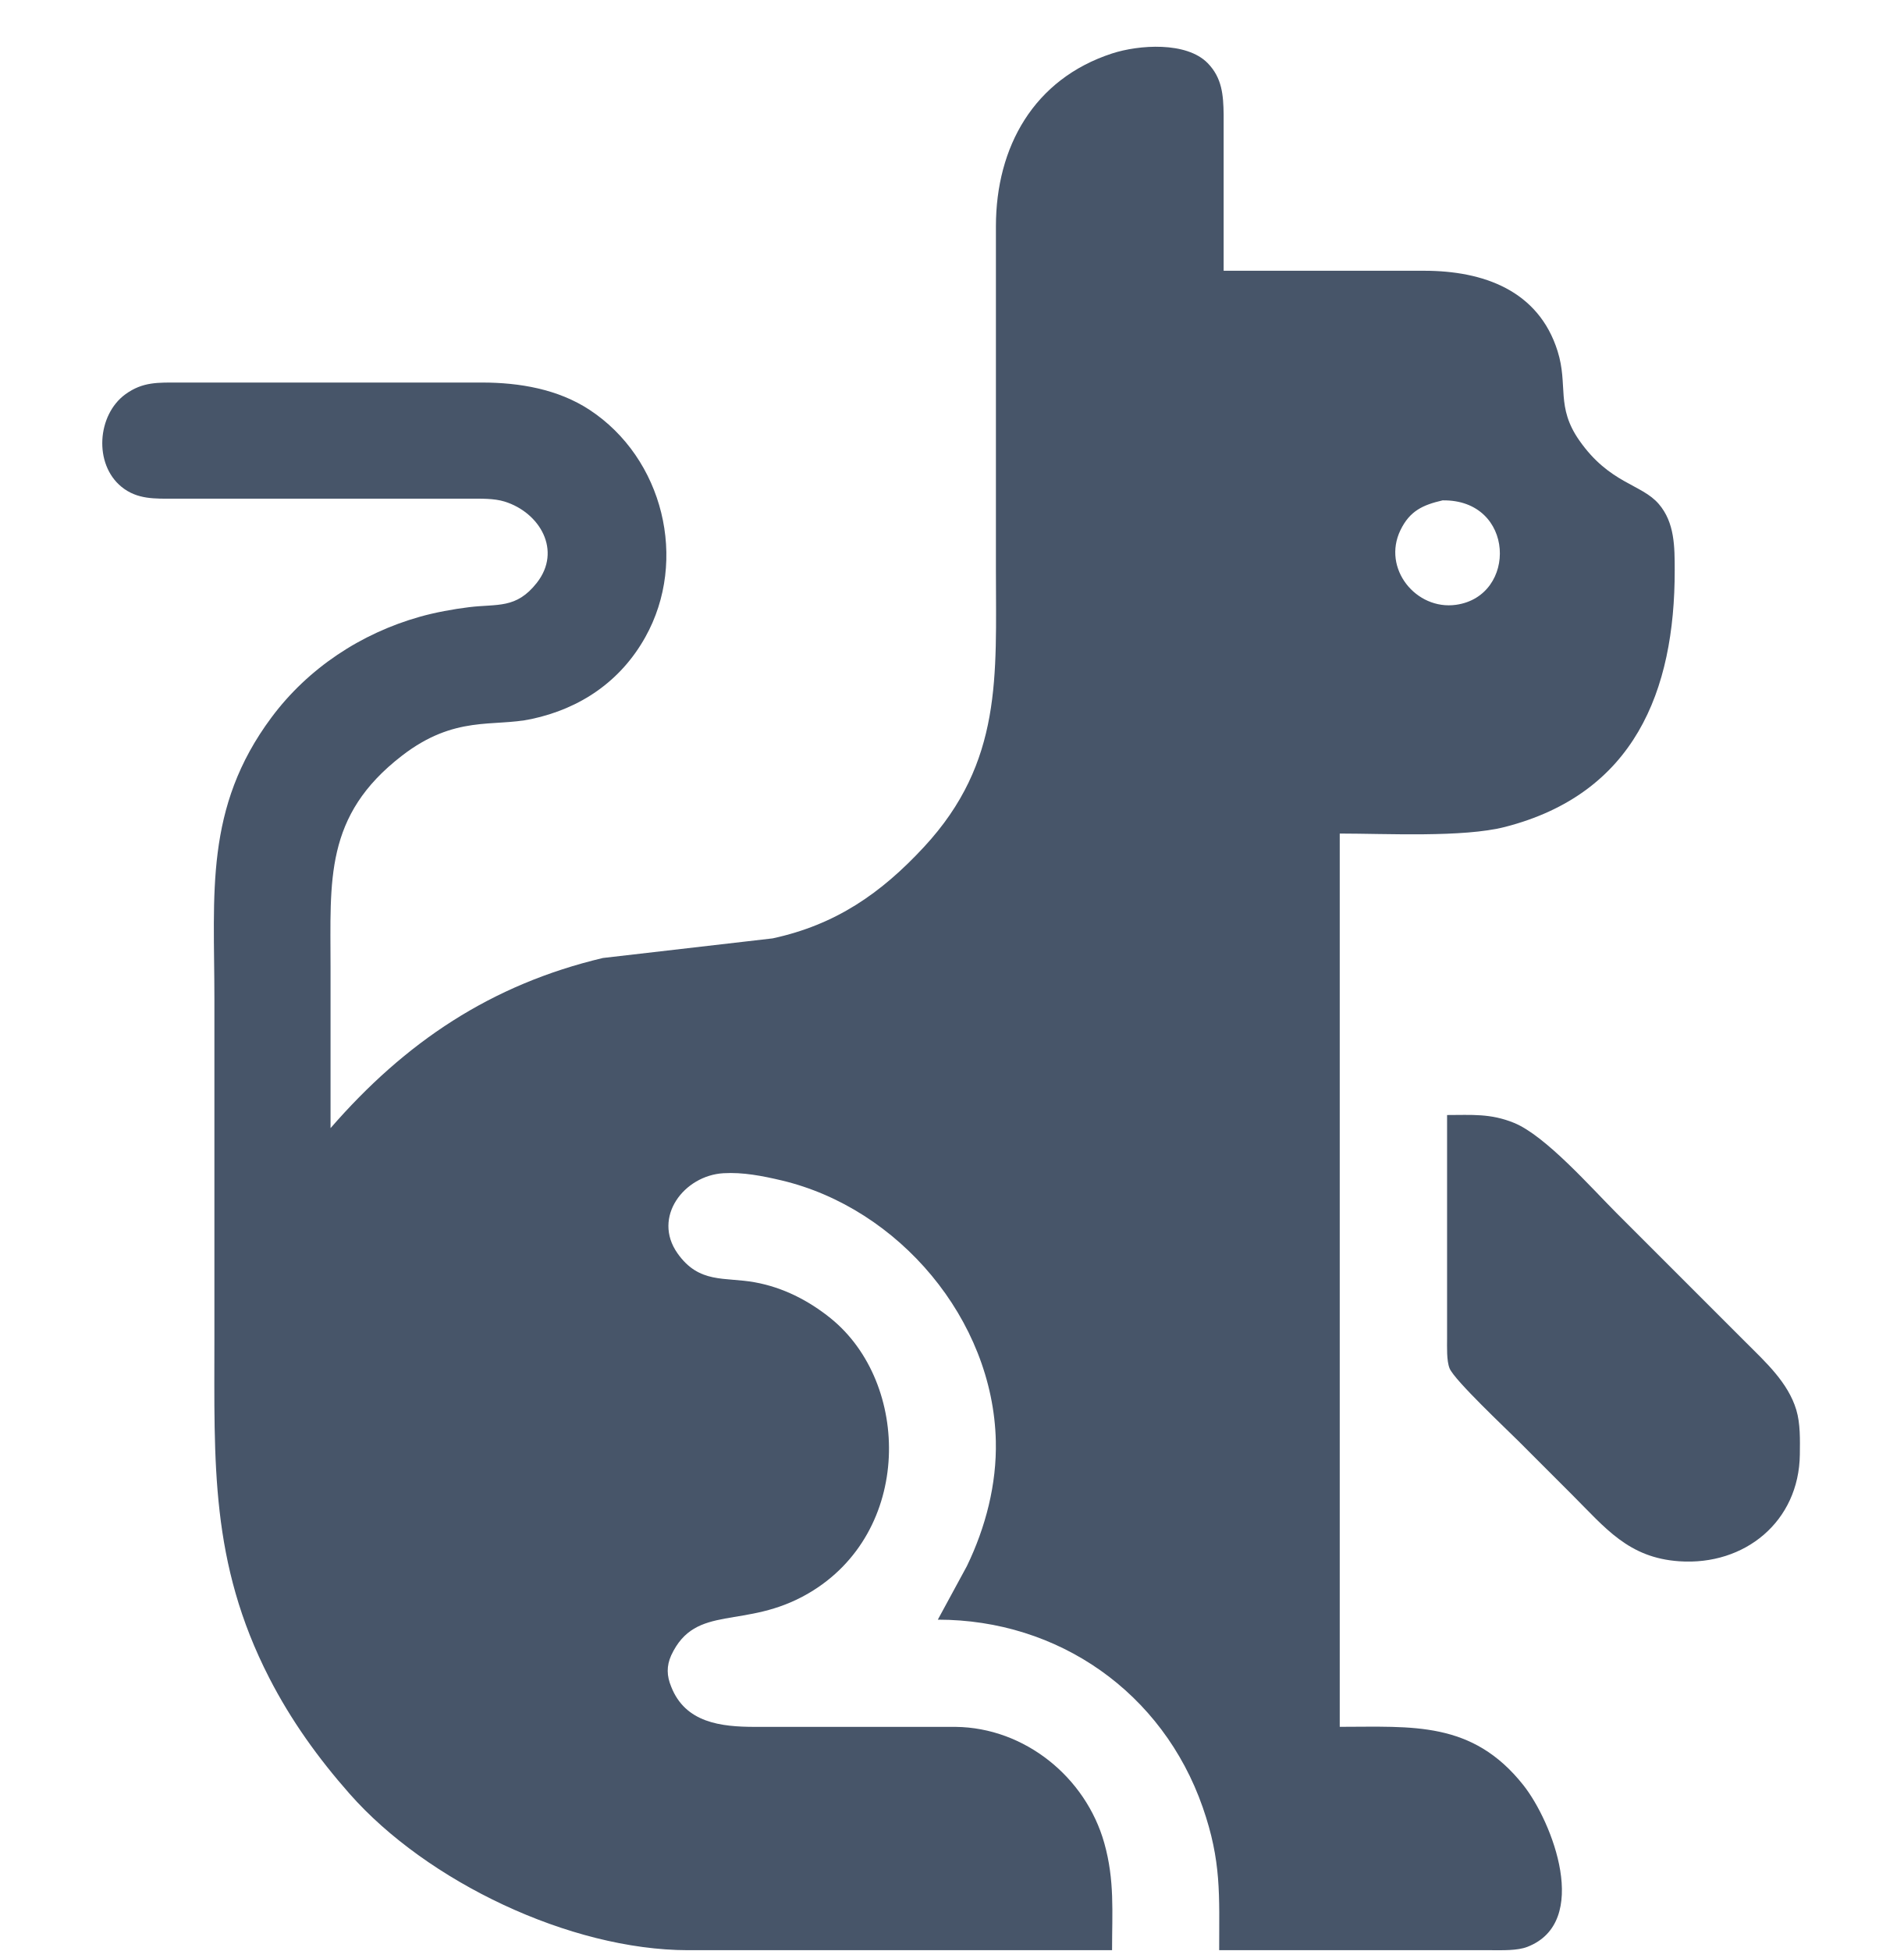
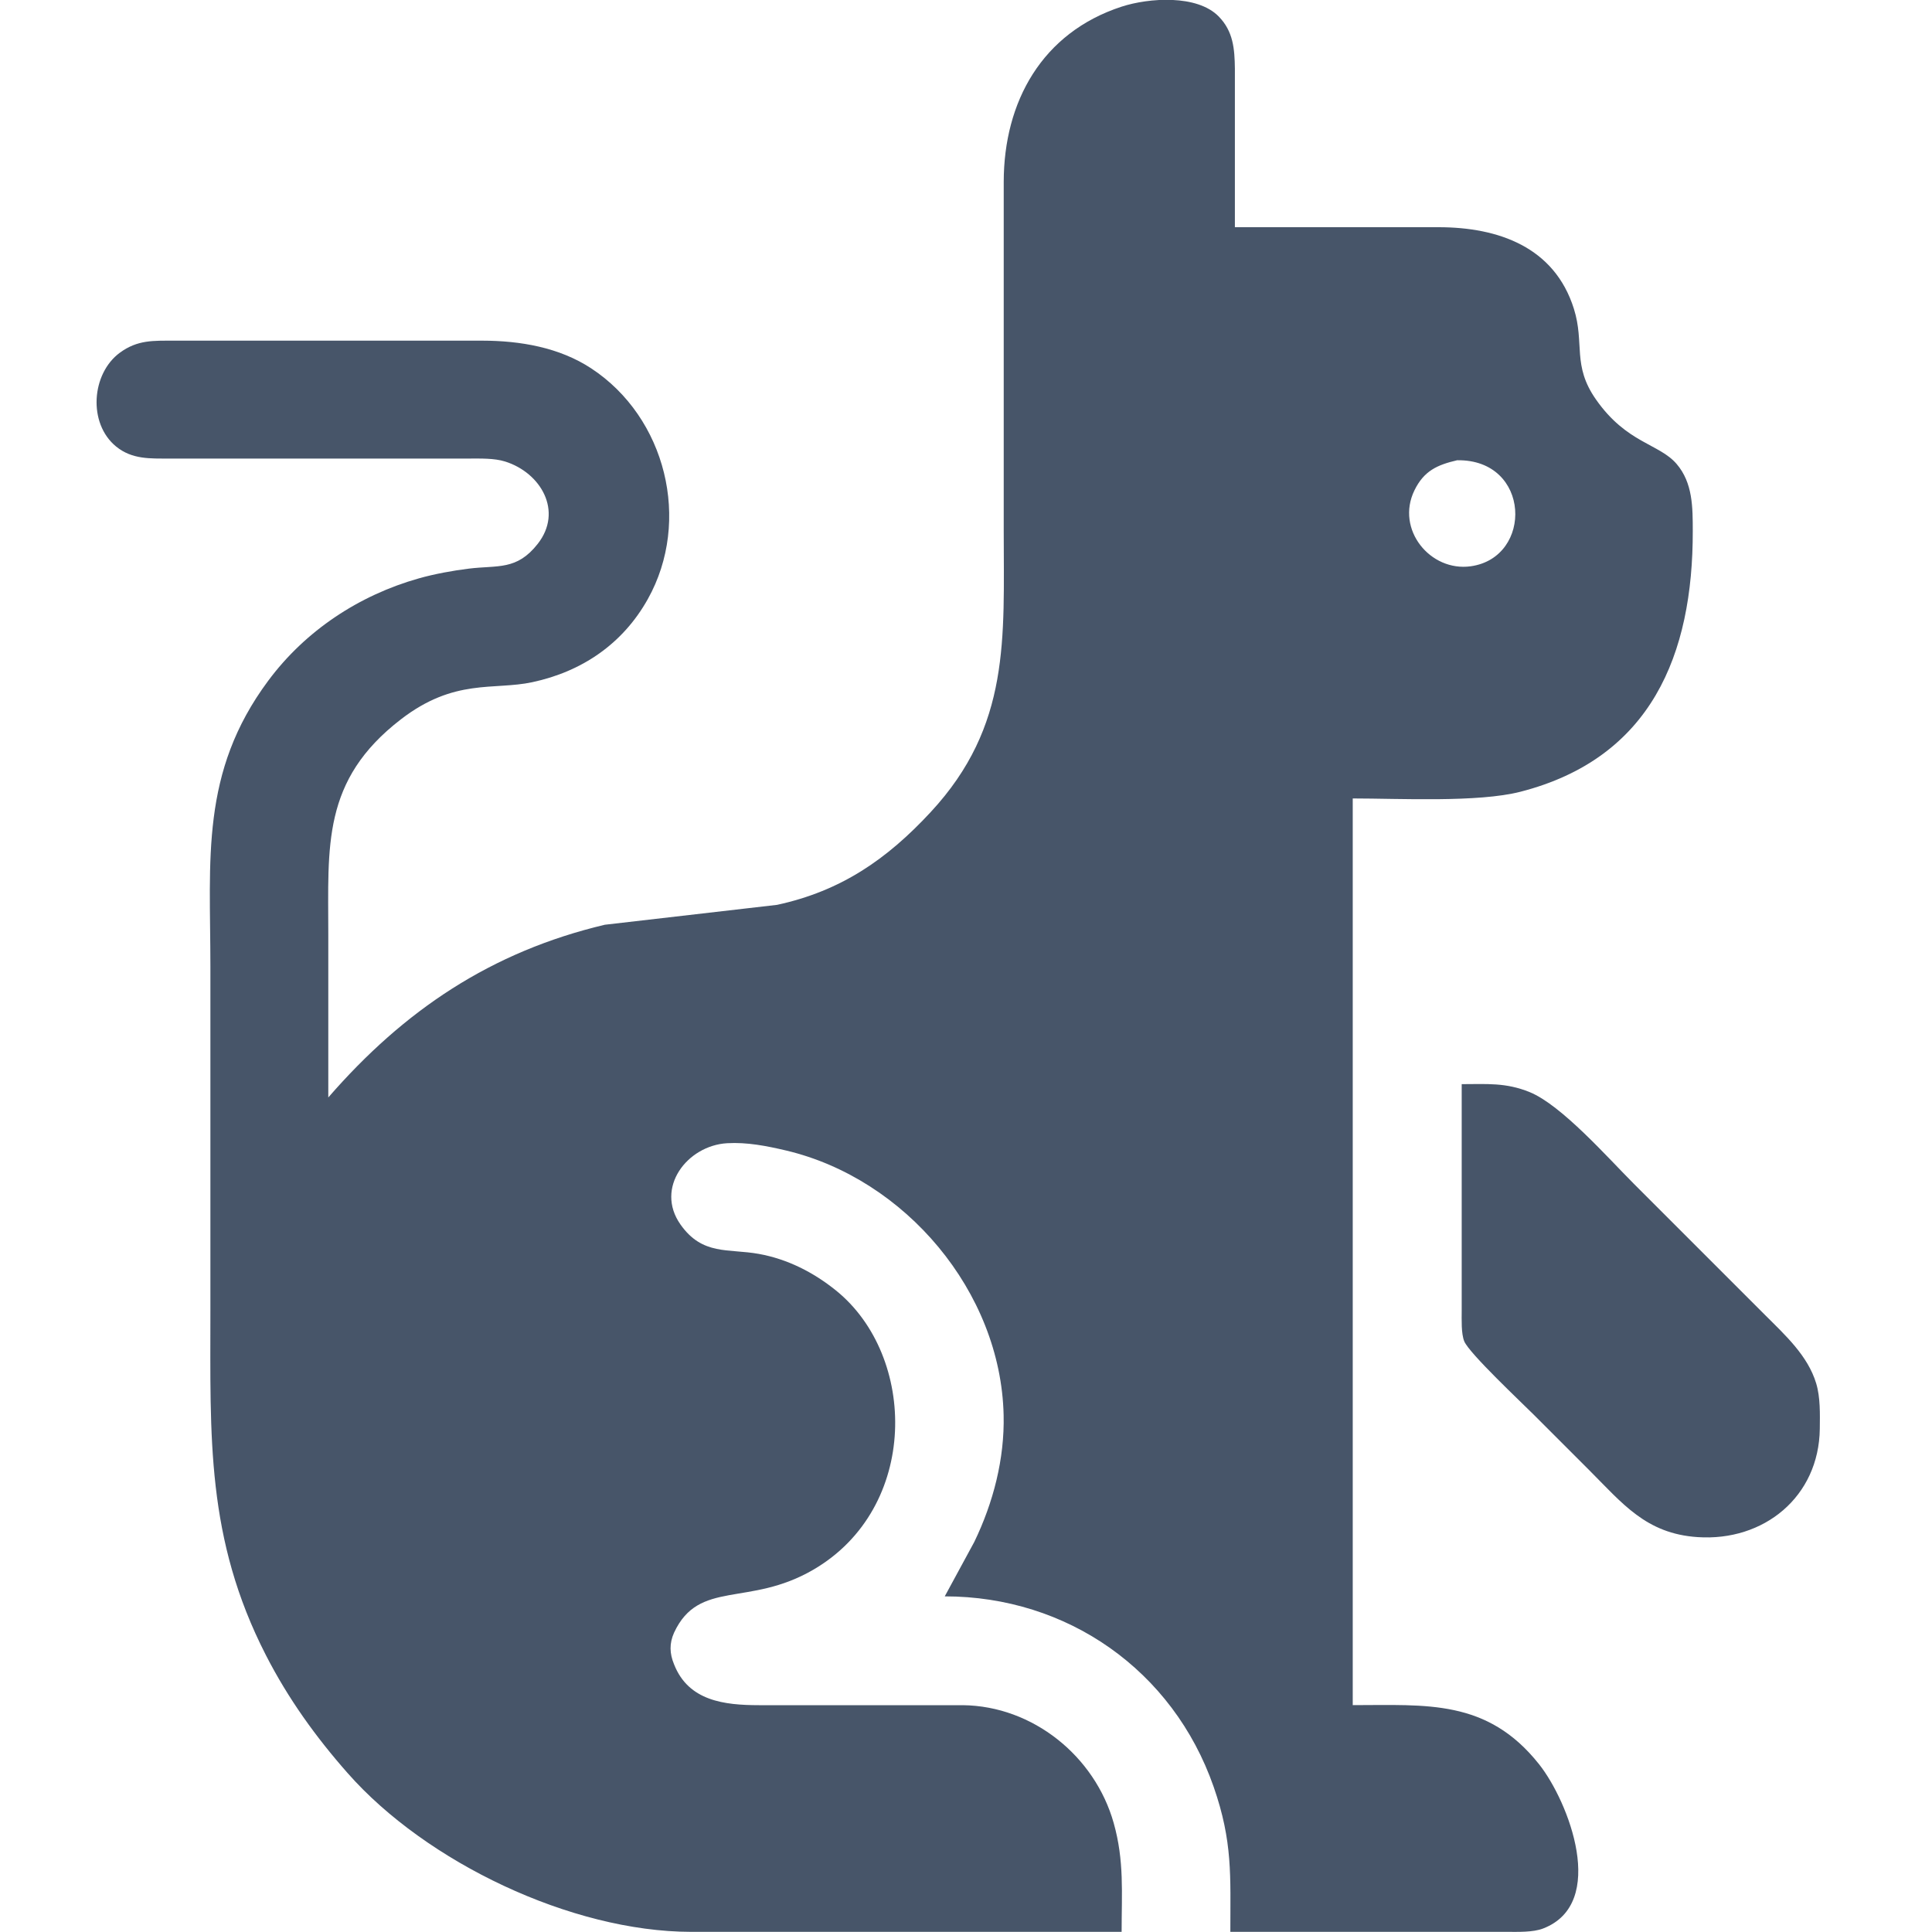
- <svg xmlns="http://www.w3.org/2000/svg" fill="none" height="41" viewBox="0 0 40 41" width="40">
-   <path d="m6.947 23.715v-3.379c0-1.835-.136-3.193 1.502-4.456 1.111-.857 1.919-.598 2.722-.77 1.029-.22 1.873-.794 2.391-1.72.908-1.623.374-3.762-1.171-4.777-.663-.436-1.475-.573-2.253-.574h-6.383c-.428.001-.756-.02-1.123.249-.59.433-.666 1.463-.078 1.943.332.27.707.248 1.107.249h6.195c.237 0 .525-.01.751.061.742.232 1.205 1.031.676 1.706-.435.555-.828.439-1.427.513-.328.04-.715.111-1.032.201-1.238.349-2.349 1.081-3.12 2.118-1.413 1.899-1.198 3.702-1.198 5.913v7.133c0 2.613-.091 4.711 1.151 7.133.459.895 1.028 1.687 1.692 2.44 1.625 1.844 4.629 3.281 7.106 3.285h8.917c0-.802.057-1.47-.164-2.253-.39-1.385-1.674-2.423-3.121-2.44h-1.502-2.722c-.709-.001-1.459-.084-1.757-.845-.094-.227-.1-.433 0-.657.516-1.107 1.546-.524 2.883-1.303 2.198-1.279 2.154-4.421.468-5.782-.467-.376-1.003-.649-1.595-.756-.634-.115-1.168.038-1.624-.61-.533-.759.139-1.634.967-1.682.412-.024.821.057 1.22.151 2.464.583 4.446 2.922 4.504 5.477.021.908-.214 1.813-.608 2.628l-.611 1.126c2.535 0 4.725 1.53 5.567 3.942.397 1.139.346 1.841.346 3.004h5.726c.228 0 .54.012.751-.07 1.342-.519.529-2.625-.085-3.4-1.073-1.353-2.329-1.224-3.858-1.224v-18.772c.968 0 2.592.087 3.473-.139 2.711-.696 3.571-2.844 3.567-5.399-.001-.485.002-.996-.335-1.388-.363-.423-1.033-.425-1.669-1.334-.497-.709-.231-1.155-.457-1.877-.402-1.283-1.569-1.688-2.795-1.69h-4.224v-3.285c-.006-.406-.032-.767-.334-1.077-.447-.459-1.447-.388-2.012-.204-1.646.537-2.438 1.966-2.44 3.627v7.227c0 2.227.145 4.033-1.51 5.819-.909.982-1.861 1.637-3.183 1.923l-3.567.412c-2.35.558-4.153 1.766-5.726 3.578zm23.372-13.2c1.529-.022 1.577 2.013.282 2.195-.838.118-1.56-.763-1.167-1.571.197-.405.472-.528.885-.624zm.094 12.918v4.693c0 .177-.013.469.053.631.104.25 1.185 1.265 1.448 1.528l1.126 1.126c.704.704 1.186 1.326 2.253 1.399 1.376.095 2.517-.835 2.534-2.244.003-.303.013-.648-.075-.939-.173-.573-.641-.998-1.051-1.408l-2.722-2.722c-.536-.536-1.499-1.631-2.159-1.9-.496-.202-.889-.165-1.408-.165z" fill="#475569" />
+ <svg xmlns="http://www.w3.org/2000/svg" fill="none" height="40" viewBox="0 0 40 40" width="40">
+   <path d="m6.797 22.729v-3.379c0-1.835-.136-3.193 1.502-4.456 1.111-.857 1.919-.598 2.722-.77 1.029-.22 1.873-.794 2.391-1.72.908-1.623.374-3.762-1.171-4.777-.663-.436-1.475-.573-2.253-.574h-6.383c-.428.001-.756-.02-1.123.249-.59.433-.666 1.463-.078 1.943.332.27.707.248 1.107.249h6.195c.237 0 .525-.01.751.061.742.232 1.205 1.031.676 1.705-.435.555-.828.439-1.427.513-.328.04-.715.111-1.032.201-1.238.349-2.349 1.081-3.12 2.119-1.413 1.899-1.198 3.702-1.198 5.913v7.133c0 2.613-.091 4.711 1.151 7.133.459.895 1.028 1.687 1.692 2.44 1.625 1.844 4.629 3.281 7.106 3.285h8.917c0-.802.057-1.47-.164-2.253-.39-1.385-1.674-2.423-3.121-2.44h-1.502-2.722c-.709-.001-1.459-.084-1.757-.845-.094-.227-.1-.433 0-.657.516-1.107 1.546-.524 2.883-1.303 2.198-1.279 2.154-4.421.468-5.782-.467-.376-1.003-.649-1.595-.756-.634-.115-1.168.038-1.624-.61-.533-.759.139-1.634.967-1.682.412-.024.821.057 1.22.151 2.464.583 4.446 2.922 4.504 5.477.021.908-.214 1.813-.608 2.628l-.611 1.126c2.535 0 4.725 1.53 5.567 3.942.397 1.139.346 1.841.346 3.004h5.726c.228 0 .54.012.751-.07 1.342-.519.529-2.625-.085-3.4-1.073-1.353-2.329-1.224-3.858-1.224v-18.772c.968 0 2.592.087 3.473-.139 2.711-.697 3.571-2.844 3.567-5.399-.001-.485.002-.996-.335-1.388-.363-.423-1.033-.425-1.669-1.334-.497-.709-.231-1.155-.457-1.877-.402-1.283-1.569-1.688-2.795-1.69h-4.224v-3.285c-.006-.406-.032-.767-.334-1.077-.447-.459-1.447-.388-2.012-.204-1.646.537-2.438 1.966-2.44 3.627v7.227c0 2.227.145 4.033-1.51 5.819-.909.982-1.861 1.637-3.183 1.923l-3.567.412c-2.35.558-4.153 1.766-5.726 3.578zm23.372-13.2c1.529-.023 1.577 2.013.282 2.195-.838.118-1.56-.763-1.167-1.571.197-.405.472-.528.885-.624zm.094 12.918v4.693c0 .177-.013.469.053.631.104.25 1.185 1.265 1.448 1.528l1.126 1.126c.704.704 1.186 1.326 2.253 1.399 1.376.095 2.517-.835 2.534-2.244.003-.303.013-.648-.075-.939-.173-.573-.641-.998-1.051-1.408l-2.722-2.722c-.536-.536-1.499-1.631-2.159-1.9-.496-.202-.889-.165-1.408-.165z" fill="#475569" />
</svg>
